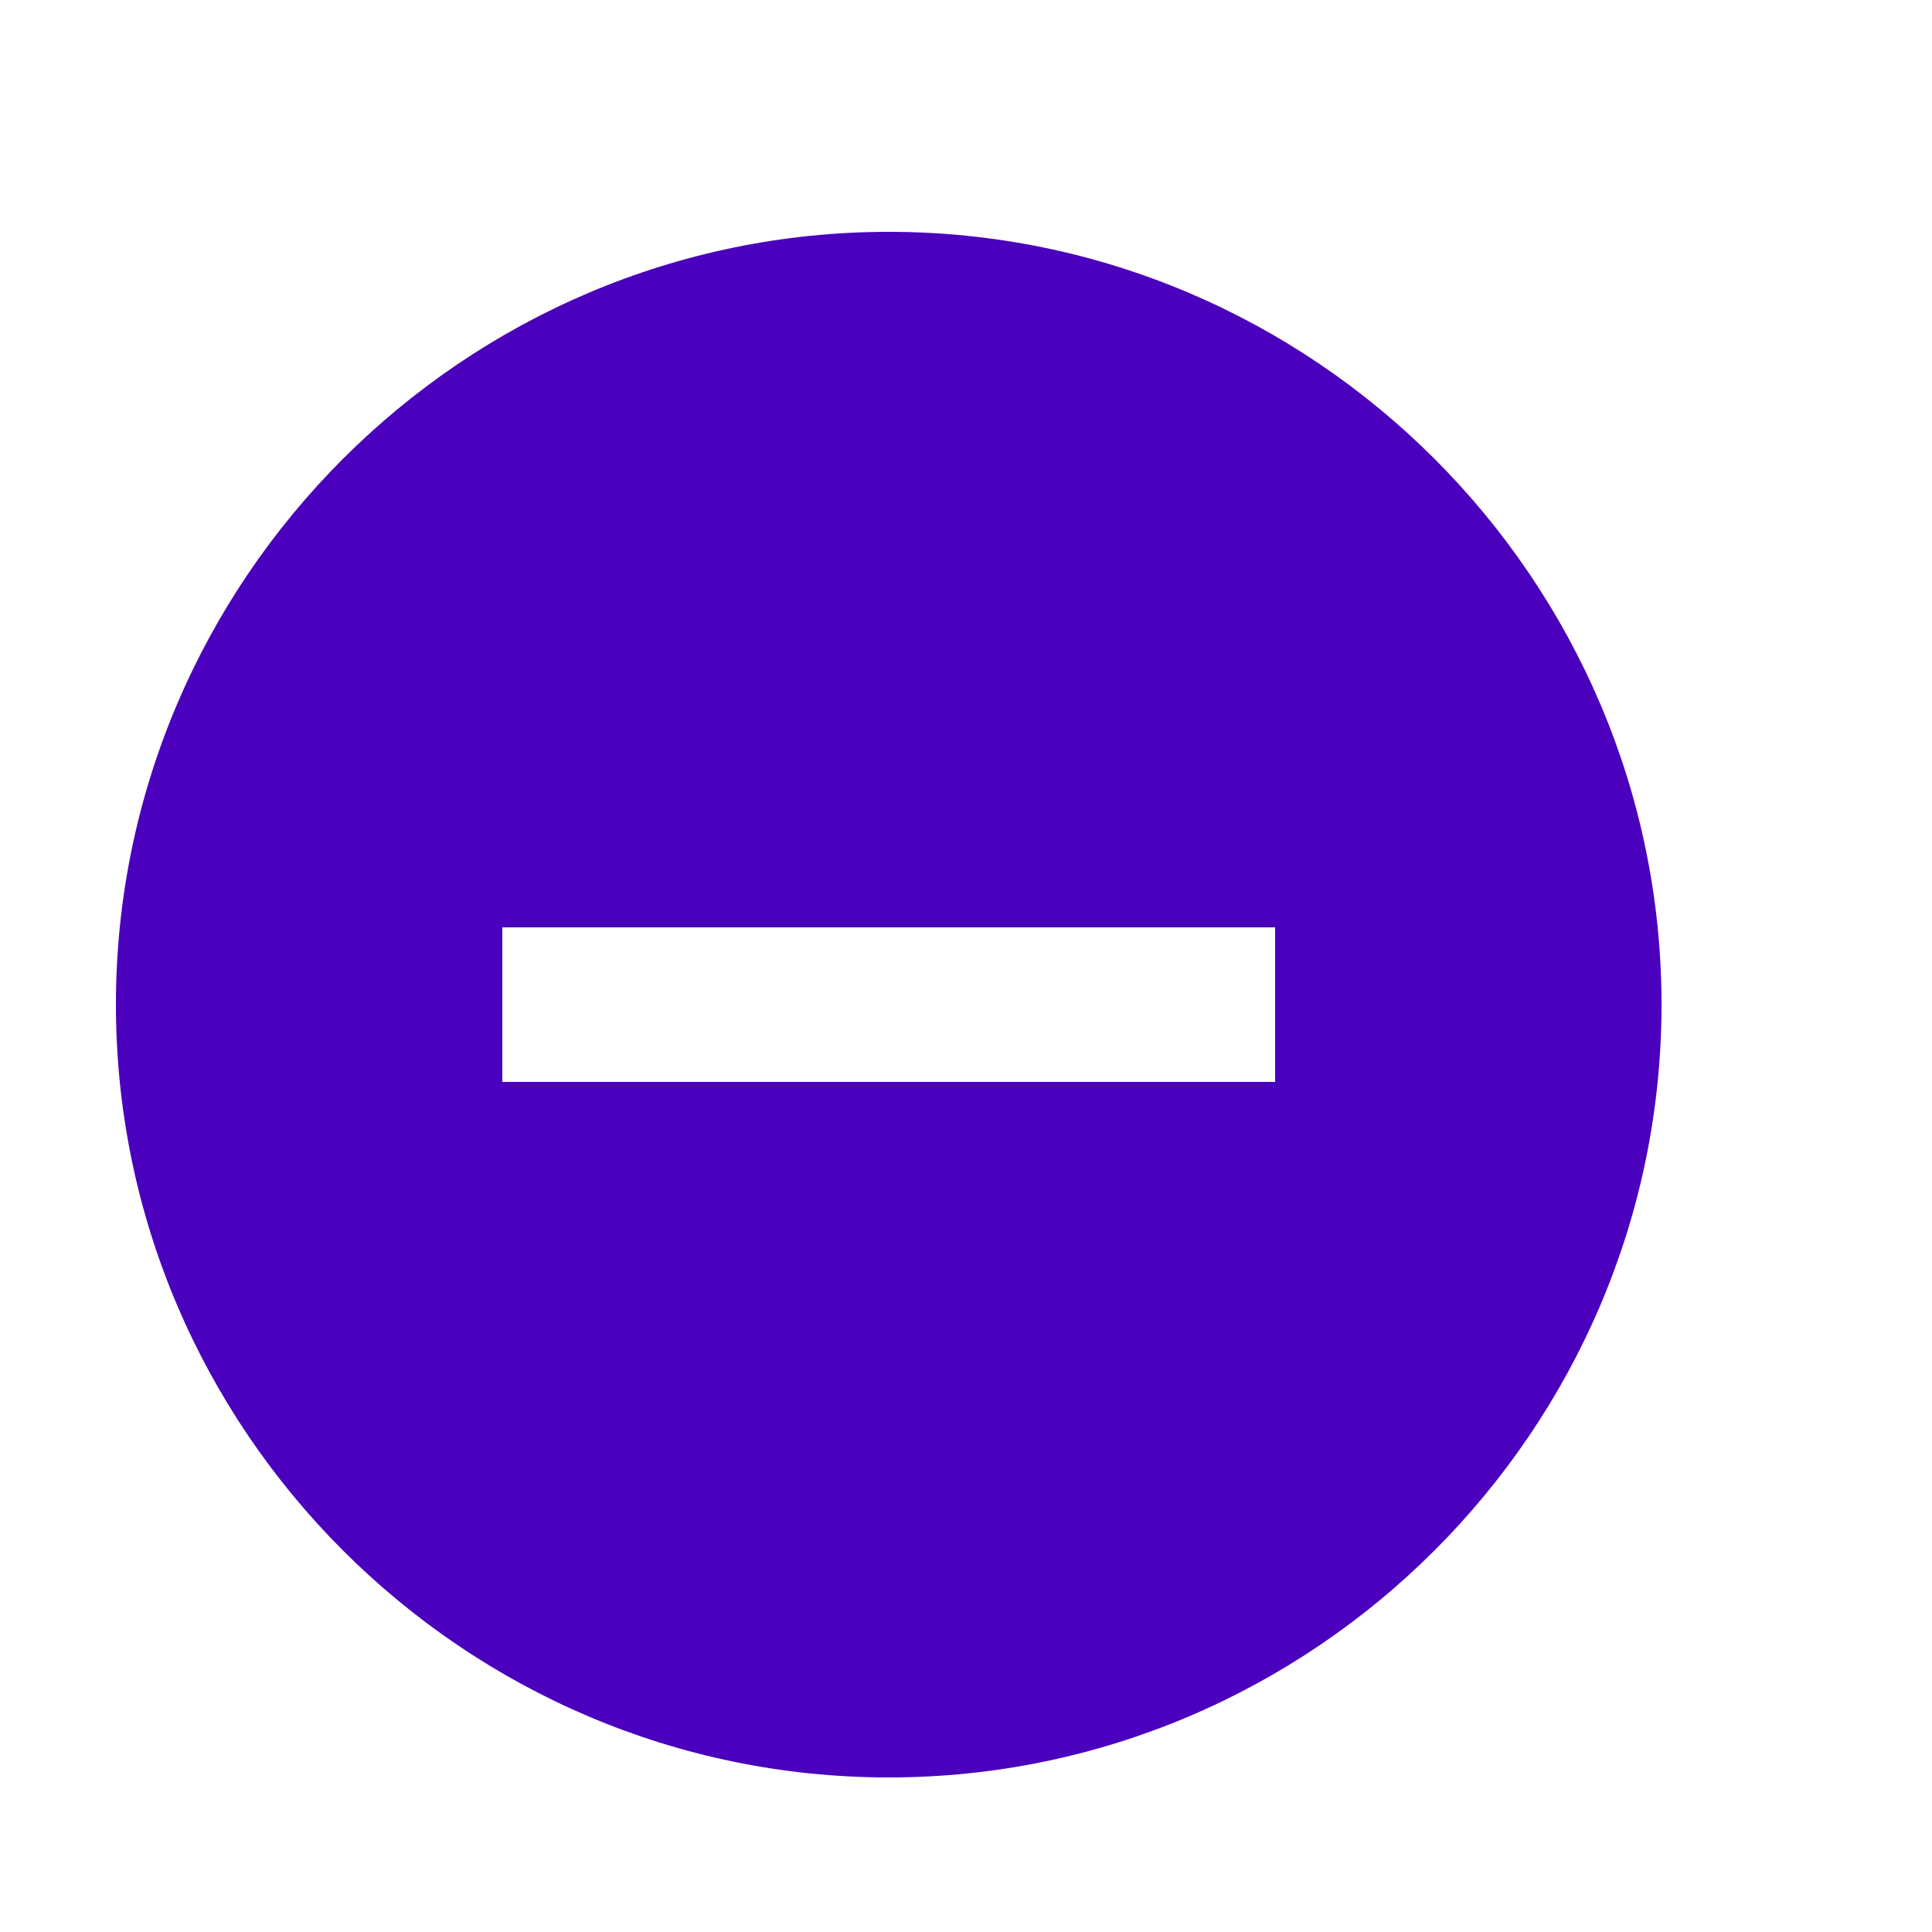
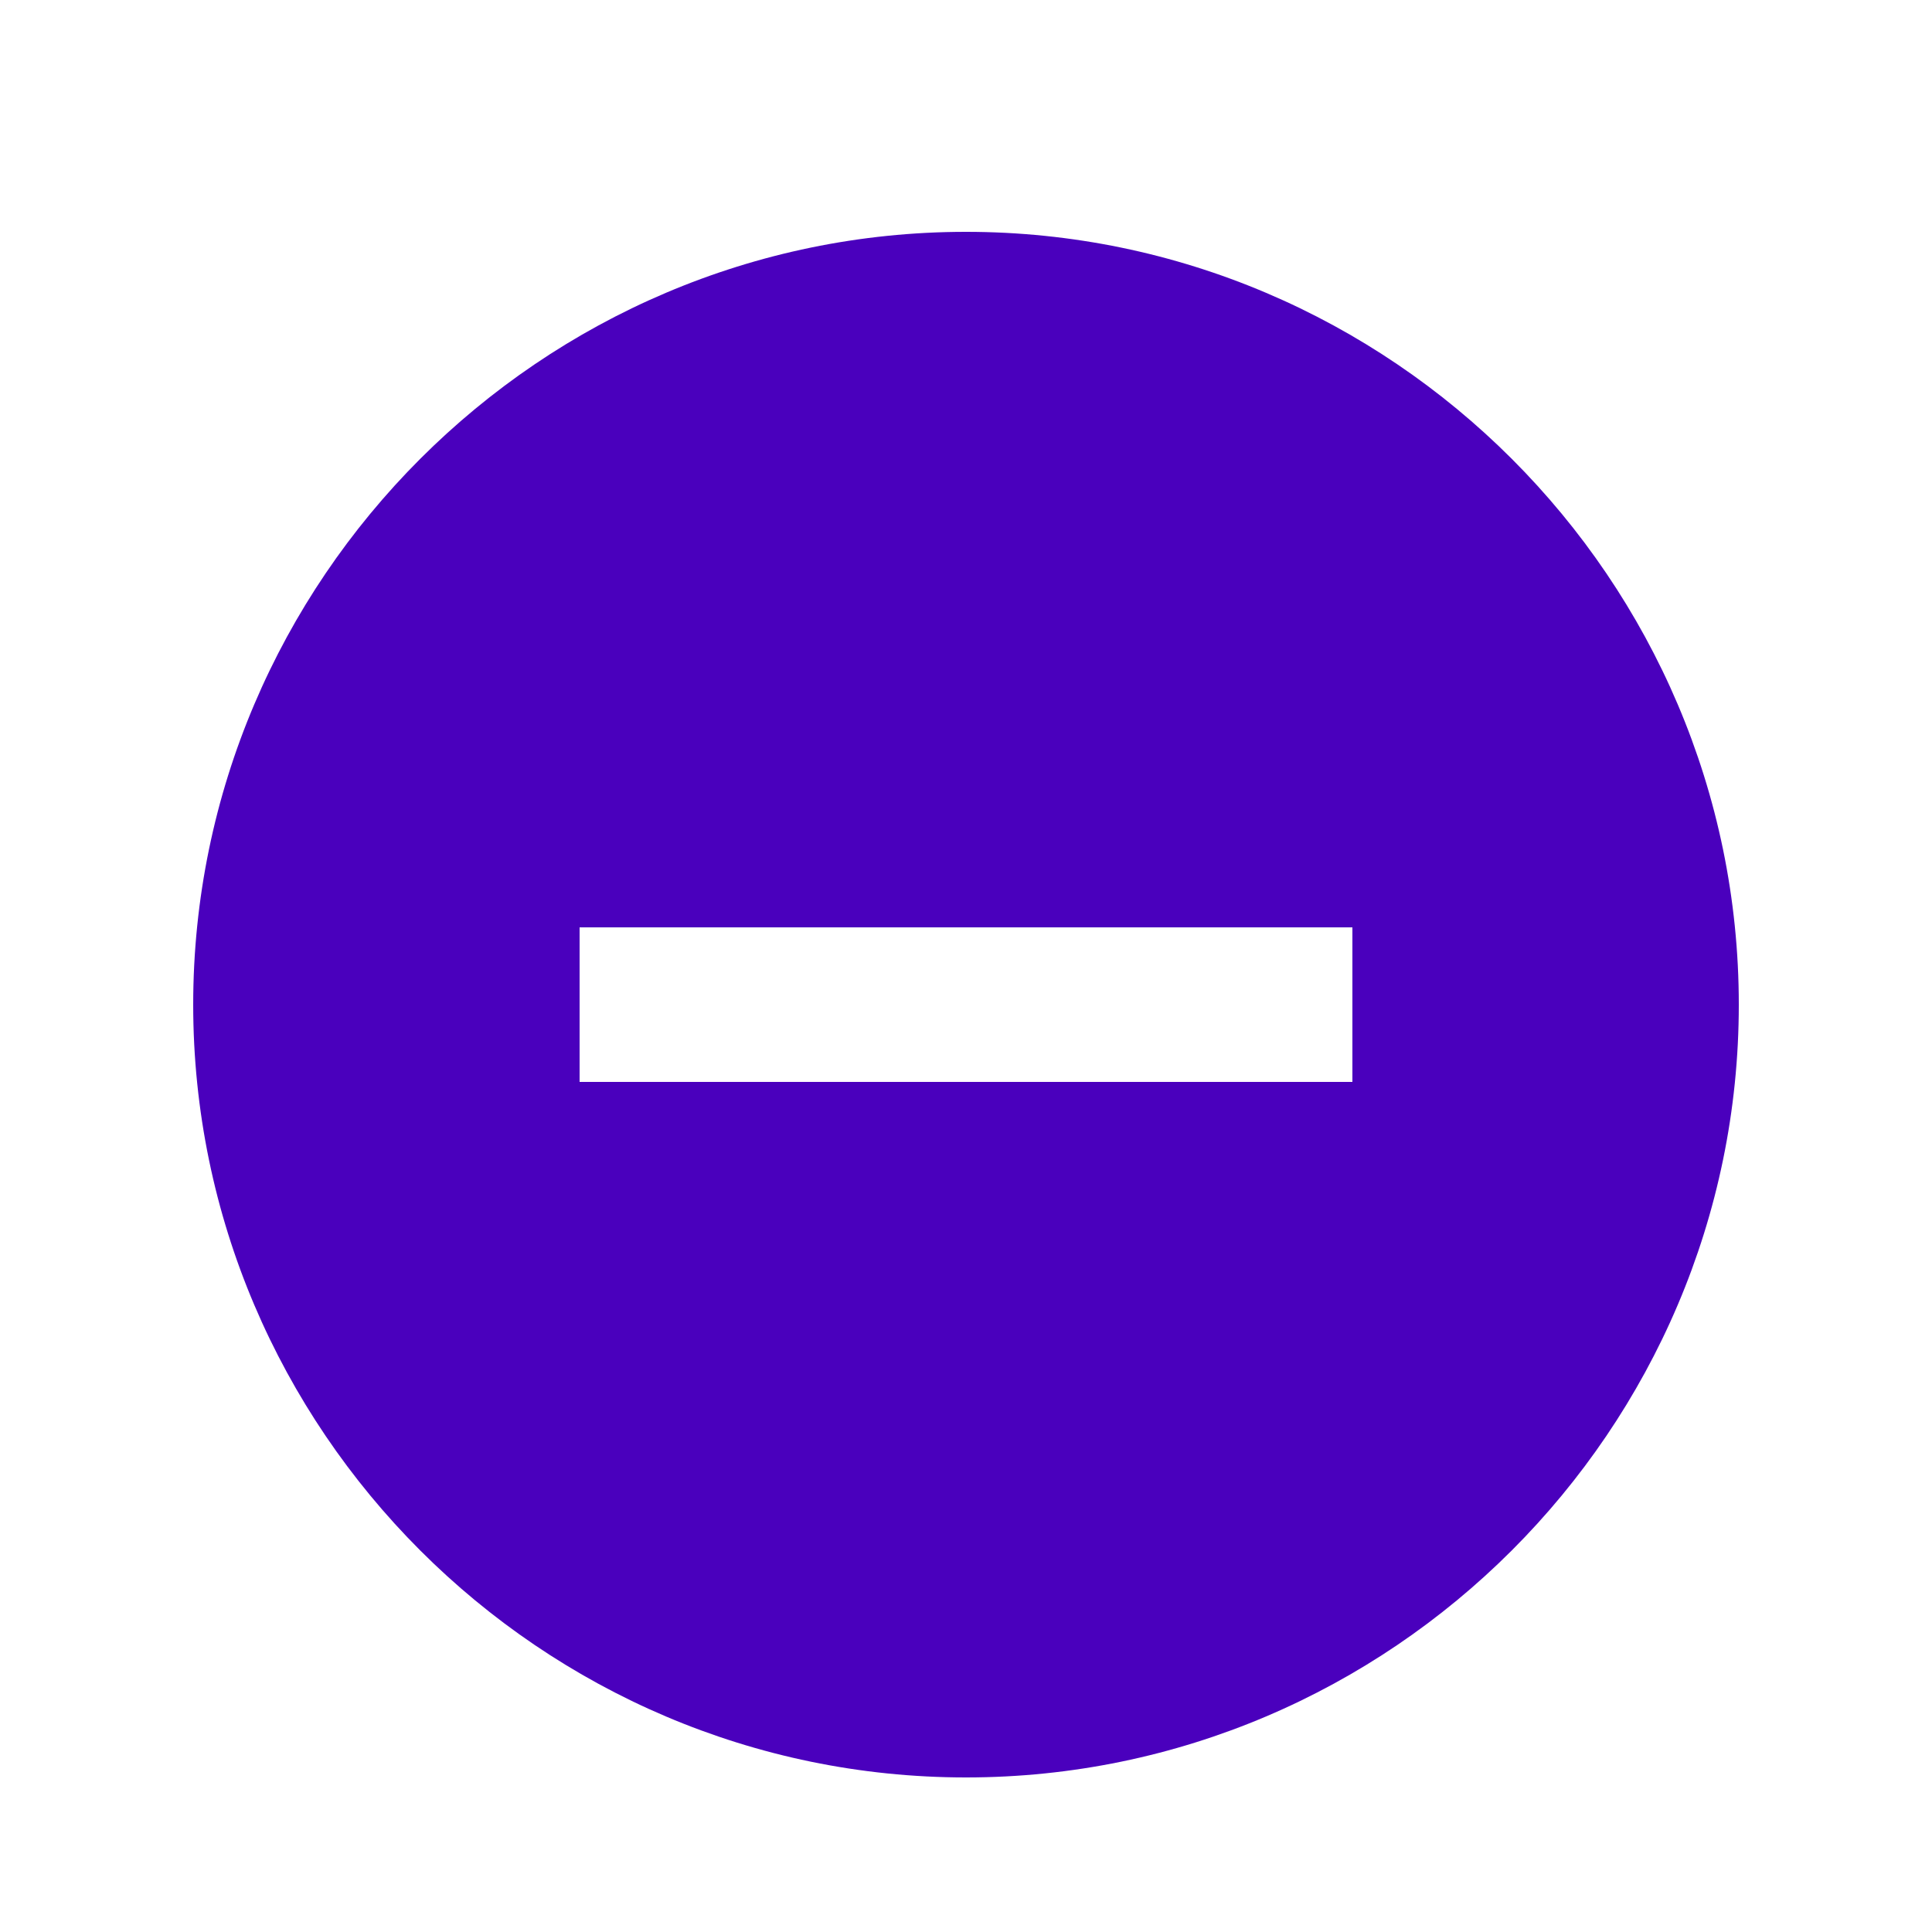
<svg xmlns="http://www.w3.org/2000/svg" version="1.1" id="Layer_1" x="0px" y="0px" viewBox="0 0 25 25" style="enable-background:new 0 0 25 25;" xml:space="preserve">
  <style type="text/css">
	.st0{fill-rule:evenodd;clip-rule:evenodd;fill:#4A00BD;}
</style>
  <g id="Symbols">
    <g id="ic_promo-selected" transform="translate(-224, -2)">
      <g id="Group-2">
        <g id="Group">
          <g transform="translate(222, 0)">
-             <path id="ic_remove_circle" class="st0" d="M13.5,5C8,5,3.5,9.5,3.5,15s4.5,10,10,10s10-4.5,10-10S19,5,13.5,5L13.5,5z        M18.5,16h-10v-2h10V16L18.5,16z" />
+             <path id="ic_remove_circle" class="st0" d="M14.5,5C9,5,4.5,9.5,4.5,15s4.5,10,10,10s10-4.5,10-10S20,5,14.5,5L14.5,5z        M19.5,16h-10v-2h10V16L19.5,16z" />
          </g>
        </g>
      </g>
    </g>
  </g>
</svg>
